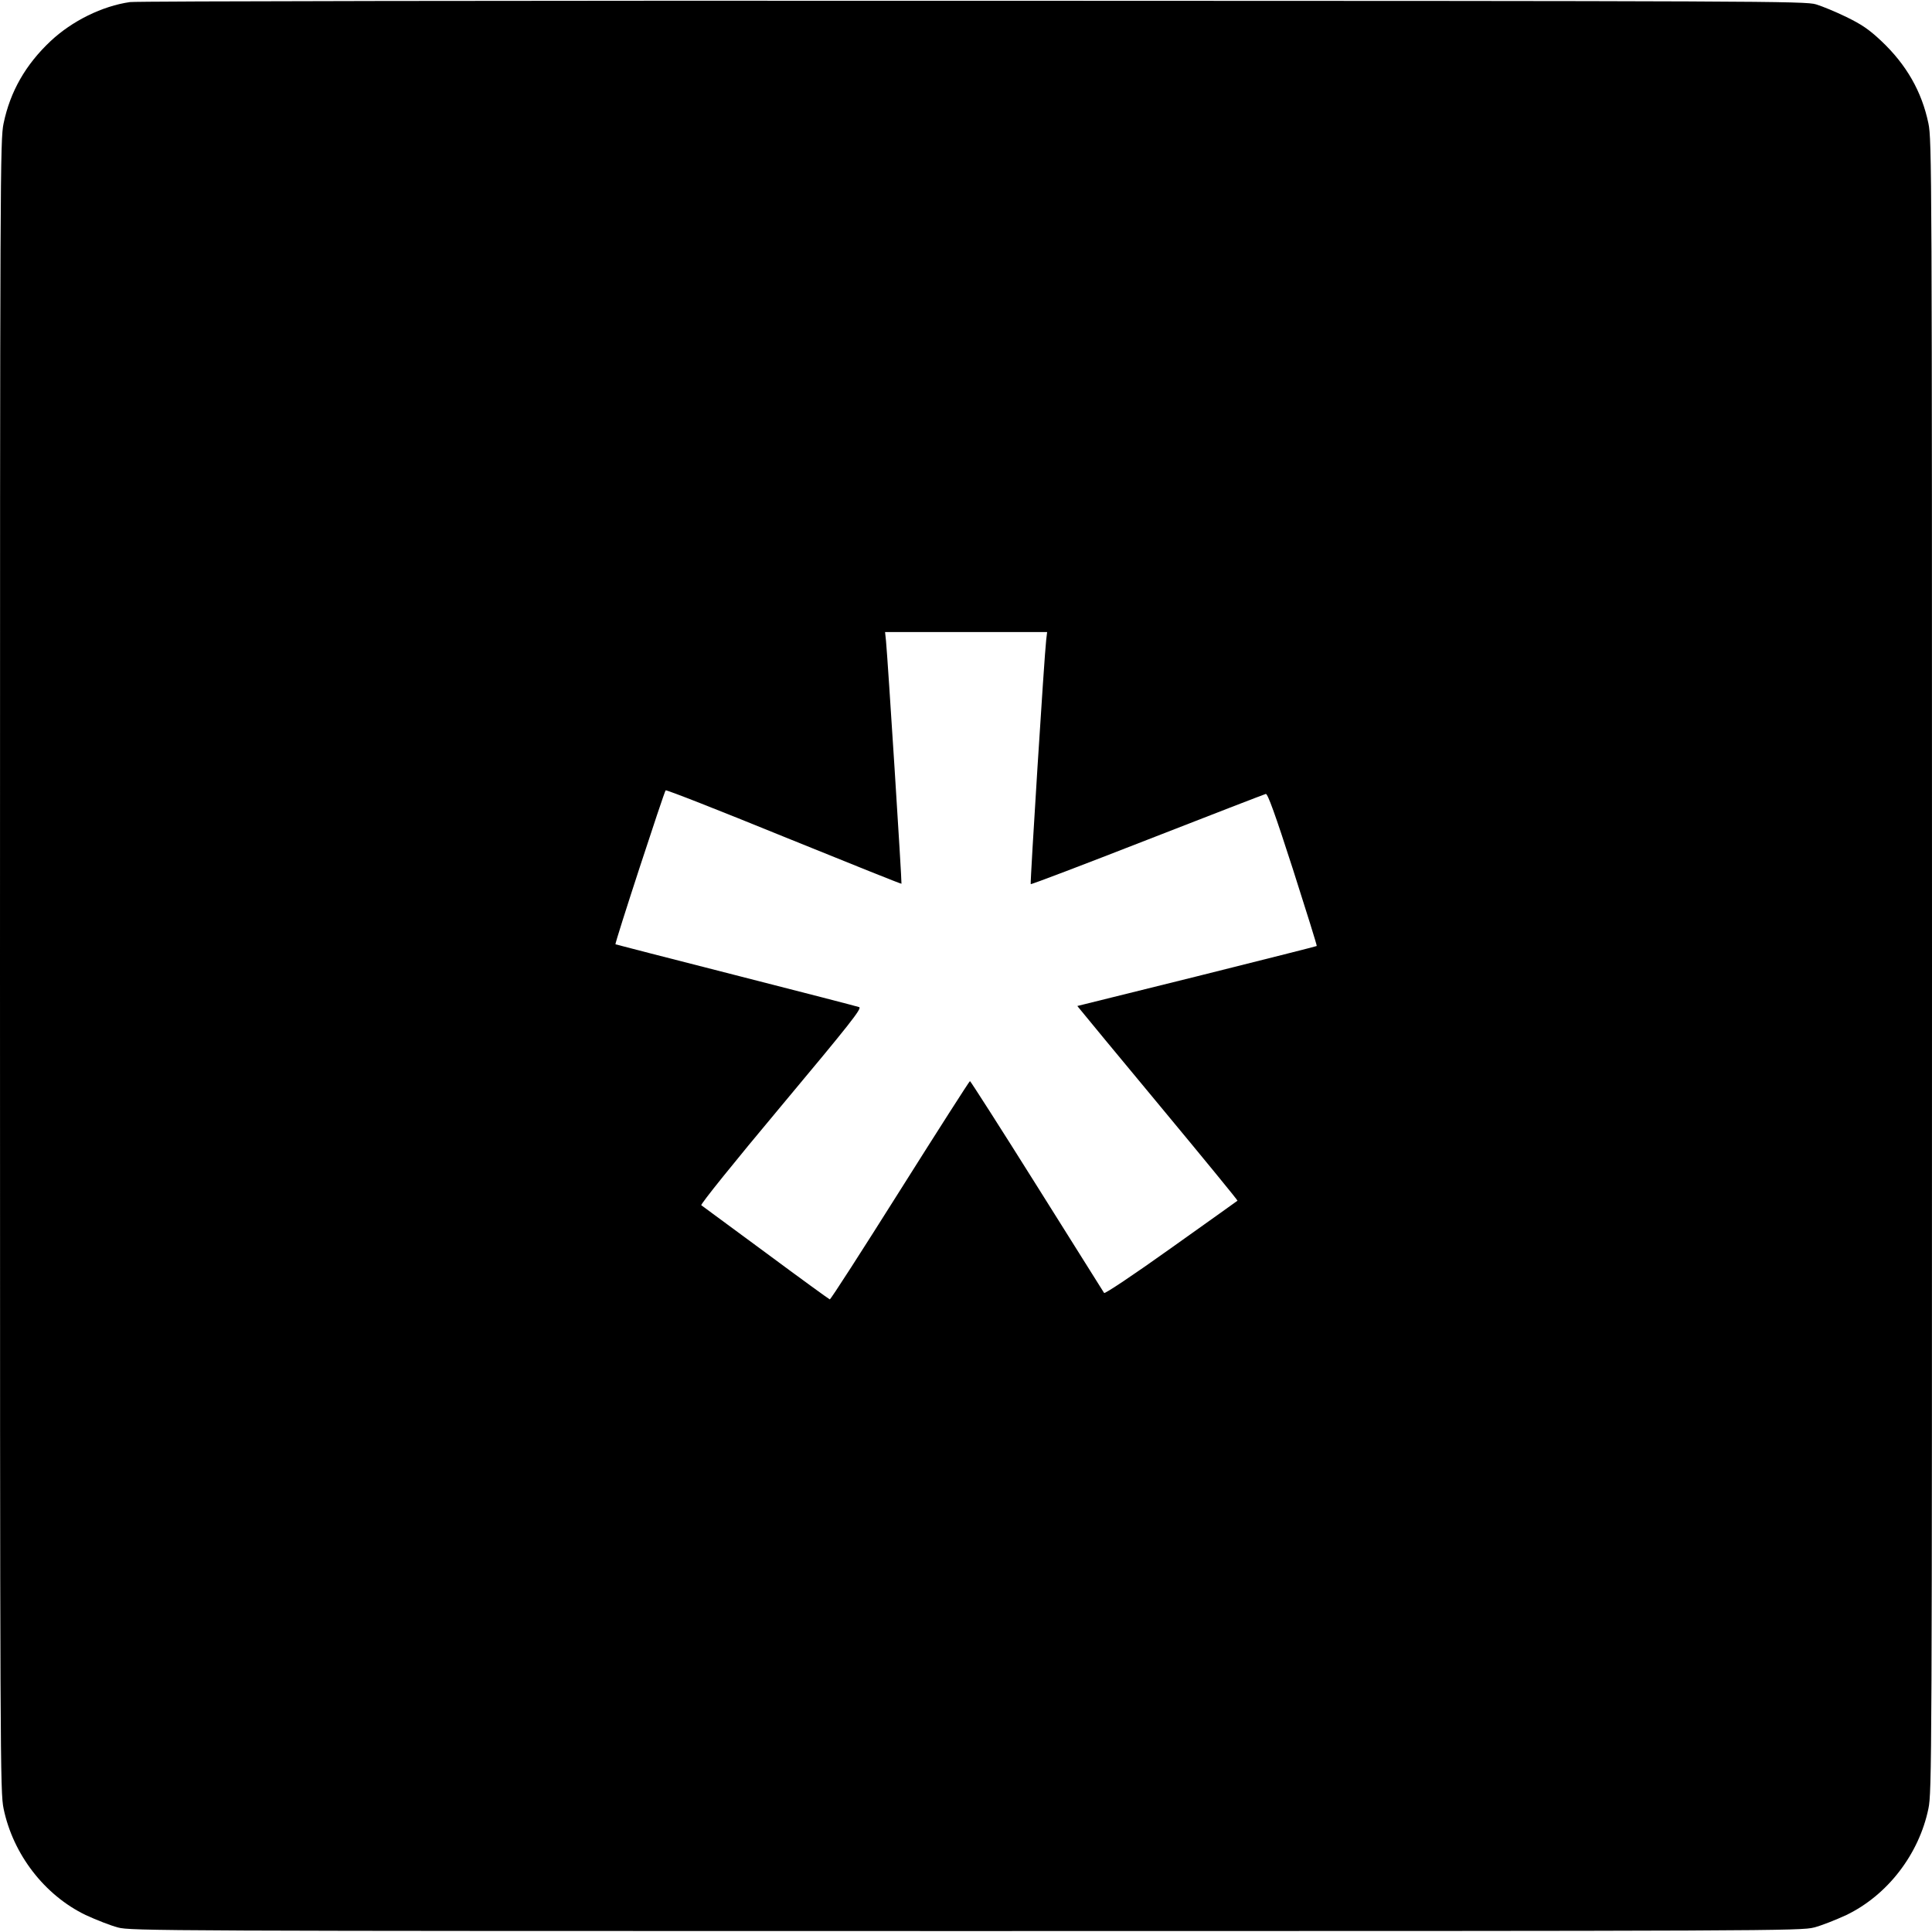
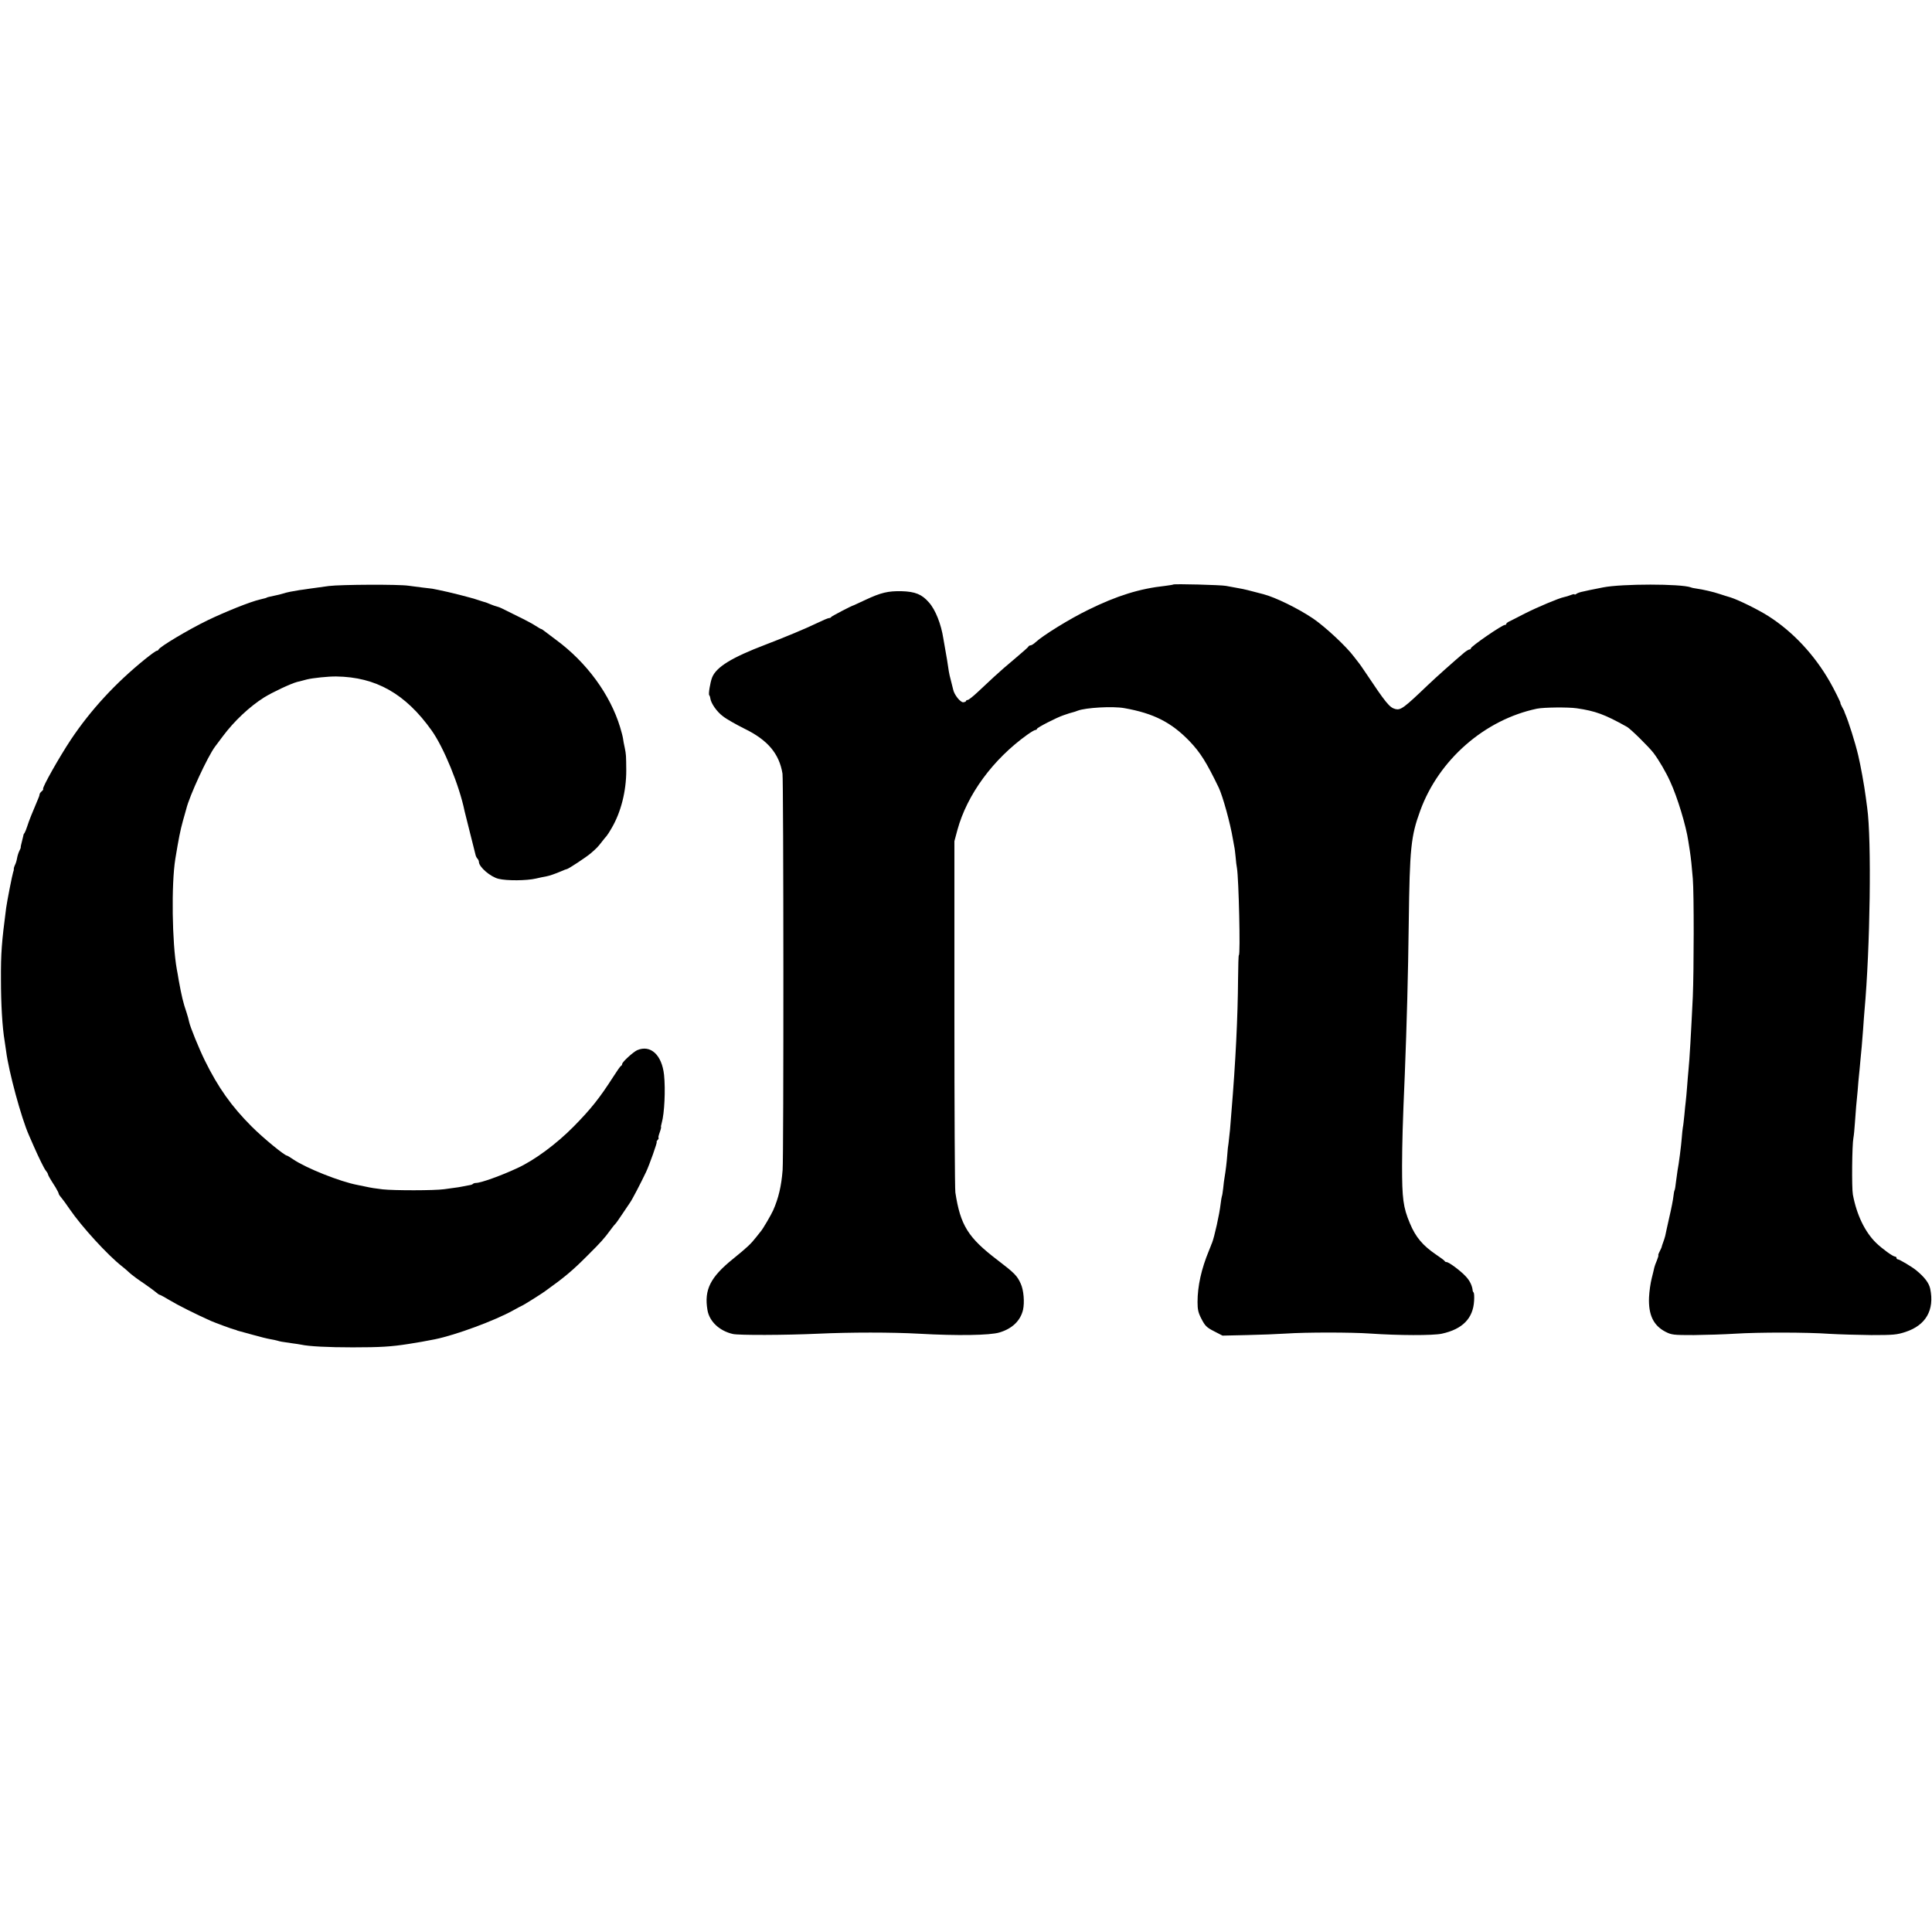
- <svg xmlns="http://www.w3.org/2000/svg" version="1.0" width="1024pt" height="1024pt" viewBox="0 0 1024 1024" preserveAspectRatio="xMidYMid meet">
-   <g transform="translate(0,1024) scale(0.1,-0.1)" fill="#000000" stroke="none">
-     <path d="M689 10229 c-147 -21 -307 -100 -421 -207 -133 -125 -214 -268 -249 -436 -18 -88 -19 -231 -19 -4466 0 -4235 1 -4378 19 -4466 50 -242 217 -459 435 -564 56 -26 133 -56 171 -66 68 -18 221 -19 4495 -19 4274 0 4427 1 4495 19 39 10 115 40 171 66 218 105 385 322 435 564 18 88 19 231 19 4466 0 4235 -1 4378 -19 4466 -35 168 -116 311 -251 438 -65 61 -104 87 -184 126 -55 27 -128 57 -161 67 -57 17 -262 18 -4470 19 -2426 1 -4435 -2 -4466 -7z m4856 -3381 c-10 -83 -86 -1290 -82 -1294 2 -3 280 103 618 235 338 132 620 241 628 243 10 2 49 -105 144 -400 71 -222 128 -404 126 -406 -2 -2 -289 -74 -636 -161 l-633 -157 18 -22 c9 -12 201 -244 426 -515 224 -270 407 -493 405 -495 -2 -2 -161 -115 -352 -251 -203 -145 -352 -244 -355 -238 -4 6 -164 261 -356 567 -192 306 -352 556 -355 556 -3 0 -170 -261 -371 -580 -201 -319 -368 -579 -372 -577 -4 1 -157 112 -339 247 -183 135 -336 248 -342 252 -6 4 175 229 422 524 367 439 430 519 415 526 -11 4 -305 80 -654 169 -349 89 -636 163 -638 164 -5 4 258 808 266 816 4 4 286 -107 627 -246 341 -138 621 -251 623 -249 3 2 -73 1196 -82 1287 l-5 47 429 0 430 0 -5 -42z" />
+ <svg xmlns="http://www.w3.org/2000/svg" version="1.0" width="1416pt" height="1416pt" viewBox="0 0 1416 1416" preserveAspectRatio="xMidYMid meet">
+   <g transform="translate(0,1416) scale(0.1,-0.1)" fill="#000000" stroke="none">
+     <path d="M2410 9865 c-52 -7 -117 -16 -145 -20 -27 -4 -59 -9 -70 -10 -51 -8 -92 -16 -120 -25 -16 -5 -43 -12 -60 -15 -38 -8 -60 -13 -60 -15 0 -1 -8 -4 -50 -14 -70 -16 -252 -89 -383 -152 -142 -69 -353 -195 -360 -215 -2 -5 -8 -9 -14 -9 -5 0 -44 -28 -86 -62 -216 -175 -396 -370 -542 -588 -85 -128 -213 -354 -204 -363 3 -2 -2 -10 -11 -17 -8 -7 -15 -17 -15 -22 0 -6 -6 -24 -14 -41 -38 -89 -65 -156 -76 -192 -7 -22 -16 -44 -20 -50 -5 -5 -9 -14 -9 -20 -1 -5 -6 -26 -11 -45 -5 -19 -9 -37 -8 -40 1 -3 -4 -15 -10 -26 -6 -12 -14 -36 -17 -54 -3 -18 -10 -41 -16 -51 -5 -10 -8 -22 -8 -26 1 -4 0 -15 -4 -23 -7 -20 -45 -214 -52 -265 -33 -253 -39 -332 -38 -525 0 -180 10 -350 27 -450 2 -14 7 -47 11 -75 19 -149 111 -489 167 -615 11 -25 27 -61 35 -80 36 -82 77 -166 89 -180 7 -8 14 -19 15 -25 2 -10 13 -30 56 -97 12 -21 23 -41 23 -46 0 -4 8 -17 18 -28 9 -10 38 -50 64 -88 87 -127 278 -336 382 -417 16 -12 42 -35 58 -50 17 -15 62 -49 102 -75 39 -27 80 -57 90 -66 11 -10 23 -18 27 -18 4 0 38 -19 75 -41 56 -34 187 -100 299 -150 32 -14 159 -61 175 -64 8 -2 15 -4 15 -5 0 -1 7 -3 15 -5 8 -2 56 -15 106 -29 49 -14 106 -28 125 -31 18 -3 42 -8 52 -11 19 -6 28 -8 107 -19 25 -3 55 -8 66 -10 58 -13 198 -20 379 -20 203 0 283 5 410 25 88 14 104 17 192 34 153 31 442 138 576 213 33 18 60 33 62 33 5 0 136 82 168 105 145 104 203 152 316 266 95 94 122 125 165 184 16 22 32 42 36 45 4 3 28 37 53 75 26 39 50 75 54 80 16 22 76 137 118 225 25 53 84 220 78 220 -3 0 0 7 7 15 7 8 10 15 7 15 -4 0 0 18 8 40 8 22 12 40 10 40 -2 0 0 13 5 30 20 70 28 244 17 352 -16 147 -99 223 -197 181 -29 -13 -110 -87 -110 -101 0 -6 -4 -12 -8 -14 -5 -1 -30 -37 -56 -78 -102 -159 -165 -238 -291 -366 -126 -128 -288 -248 -415 -306 -118 -55 -266 -108 -301 -108 -8 0 -19 -3 -23 -7 -3 -4 -14 -8 -24 -9 -9 -2 -33 -6 -52 -10 -19 -4 -44 -8 -55 -9 -11 -2 -47 -6 -80 -11 -72 -10 -366 -10 -450 -1 -58 7 -80 10 -135 22 -14 3 -36 7 -49 10 -128 24 -379 124 -474 189 -21 14 -40 26 -43 26 -18 0 -175 129 -260 214 -147 147 -245 285 -342 482 -43 87 -109 249 -116 285 -2 13 -11 44 -19 69 -25 72 -36 121 -57 235 -4 28 -11 64 -14 80 -35 194 -41 624 -11 810 25 152 36 207 56 280 11 39 22 77 24 85 22 94 158 388 212 459 7 9 32 43 57 76 83 111 195 216 301 283 61 38 197 102 243 114 17 4 49 12 70 18 44 11 160 23 217 22 291 -4 507 -127 698 -395 89 -124 204 -405 242 -592 3 -11 21 -83 40 -160 20 -77 37 -149 40 -159 2 -11 9 -24 15 -30 5 -5 10 -16 10 -23 0 -37 85 -110 144 -124 60 -15 206 -14 274 2 26 6 58 13 72 15 27 5 68 19 117 40 17 8 34 14 37 14 10 0 145 89 177 117 46 40 51 46 79 82 14 18 30 38 36 44 6 7 23 33 37 58 68 116 107 270 107 422 -1 112 -1 116 -11 166 -6 24 -11 56 -13 70 -2 14 -12 51 -21 81 -73 240 -245 475 -469 640 -44 33 -86 65 -93 70 -7 6 -14 10 -17 10 -3 0 -21 11 -40 23 -19 13 -79 45 -133 71 -54 27 -106 52 -117 58 -10 5 -26 11 -35 13 -9 2 -29 9 -46 16 -16 7 -32 13 -35 14 -3 0 -27 8 -55 17 -51 18 -219 60 -290 74 -22 4 -42 8 -45 9 -3 0 -36 5 -75 9 -38 5 -83 11 -100 13 -70 11 -496 9 -585 -2z" />
+     <path d="M8599 9876 c-2 -2 -29 -6 -59 -10 -187 -20 -354 -72 -565 -176 -132 -64 -330 -186 -385 -237 -14 -13 -30 -23 -37 -23 -6 0 -13 -4 -15 -8 -1 -5 -46 -44 -98 -88 -52 -43 -122 -104 -155 -135 -33 -31 -87 -81 -120 -112 -33 -31 -66 -57 -72 -57 -7 0 -13 -4 -13 -8 0 -4 -9 -8 -20 -9 -21 -2 -67 56 -74 93 -2 10 -10 39 -16 64 -7 25 -14 56 -16 70 -2 14 -8 52 -13 85 -15 85 -20 115 -27 155 -16 105 -58 212 -106 265 -51 59 -100 79 -200 82 -99 2 -151 -10 -266 -64 -43 -20 -79 -37 -82 -38 -20 -5 -166 -82 -168 -87 -2 -5 -9 -8 -16 -8 -7 0 -45 -16 -84 -35 -80 -39 -238 -105 -382 -160 -247 -94 -361 -164 -391 -241 -14 -37 -28 -122 -21 -129 3 -3 7 -13 8 -23 5 -37 48 -99 93 -132 25 -20 96 -60 156 -90 171 -83 256 -183 280 -330 8 -46 9 -2814 1 -2905 -9 -118 -30 -206 -69 -295 -14 -32 -78 -142 -92 -156 -5 -7 -21 -26 -35 -44 -36 -46 -63 -72 -168 -157 -166 -134 -212 -226 -187 -374 14 -84 87 -153 186 -176 42 -10 383 -9 624 2 237 11 542 11 740 0 283 -16 521 -12 590 9 94 28 154 86 173 166 12 55 5 145 -17 192 -26 58 -46 78 -169 172 -217 165 -273 255 -310 496 -4 25 -7 614 -7 1310 l0 1265 22 82 c71 260 261 518 512 698 27 19 53 35 60 35 6 0 11 4 11 8 0 9 144 83 195 100 35 12 56 19 70 22 6 1 20 6 33 11 59 23 259 34 342 19 216 -38 346 -105 479 -243 79 -83 123 -153 213 -339 30 -63 85 -262 104 -377 3 -18 8 -43 10 -55 3 -11 7 -46 10 -76 2 -30 7 -68 10 -83 13 -76 26 -637 14 -637 -3 0 -5 -78 -6 -173 -2 -284 -18 -611 -49 -982 -2 -27 -7 -84 -10 -125 -4 -41 -9 -86 -11 -100 -3 -14 -7 -51 -9 -83 -4 -57 -12 -119 -20 -167 -3 -14 -7 -49 -10 -79 -3 -30 -8 -57 -10 -60 -1 -3 -6 -28 -9 -56 -8 -73 -46 -243 -63 -285 -4 -8 -7 -17 -8 -20 -1 -3 -7 -18 -14 -35 -56 -135 -84 -261 -84 -378 0 -55 5 -78 29 -124 26 -50 37 -62 92 -90 l62 -32 178 4 c97 2 227 7 287 11 143 10 480 10 620 0 204 -14 456 -15 522 -1 152 33 230 112 237 242 2 29 0 55 -3 59 -3 3 -6 9 -7 12 -3 37 -21 76 -52 108 -38 41 -123 104 -140 104 -6 0 -12 3 -14 8 -2 4 -30 25 -63 47 -97 66 -150 128 -192 230 -49 116 -57 182 -57 420 1 174 4 304 20 670 15 385 24 716 29 1110 7 553 16 636 84 823 136 374 473 668 856 748 50 10 226 12 290 3 139 -20 206 -45 369 -136 27 -15 163 -149 196 -193 39 -52 90 -139 121 -208 53 -114 117 -326 133 -437 3 -22 8 -53 11 -70 8 -52 15 -117 22 -205 9 -106 8 -676 0 -865 -13 -269 -24 -464 -32 -540 -2 -22 -7 -76 -10 -120 -3 -43 -8 -93 -10 -110 -2 -16 -7 -61 -10 -98 -4 -37 -8 -78 -11 -90 -2 -12 -6 -47 -8 -77 -4 -55 -22 -195 -31 -239 -2 -13 -7 -49 -11 -80 -3 -31 -8 -59 -10 -63 -3 -4 -7 -24 -9 -45 -2 -21 -15 -90 -30 -153 -14 -63 -28 -125 -30 -137 -3 -12 -10 -35 -16 -50 -6 -16 -10 -29 -10 -31 1 -1 -6 -16 -14 -32 -9 -17 -13 -30 -11 -30 3 0 -2 -17 -10 -37 -9 -20 -17 -44 -19 -52 -2 -9 -10 -44 -19 -79 -9 -34 -18 -97 -20 -141 -5 -128 32 -206 121 -252 45 -23 58 -24 208 -24 88 1 223 5 300 10 173 11 528 11 695 -1 69 -4 206 -8 305 -9 162 0 187 2 251 23 149 49 213 160 181 316 -9 43 -42 86 -103 136 -30 25 -123 80 -134 80 -6 0 -10 5 -10 10 0 6 -5 10 -10 10 -16 0 -93 56 -139 100 -82 80 -143 205 -171 355 -9 49 -6 366 4 415 3 14 8 63 11 110 3 47 7 101 9 120 2 19 7 71 11 115 3 44 8 96 10 115 2 19 7 67 10 105 4 39 8 86 10 105 2 19 6 76 10 125 3 50 8 110 10 135 42 462 53 1256 20 1490 -2 14 -6 48 -10 75 -11 87 -39 239 -56 310 -22 93 -71 248 -96 305 -3 8 -7 17 -7 20 -1 3 -8 16 -16 30 -7 14 -13 26 -11 28 2 3 -47 102 -77 154 -113 198 -271 368 -452 483 -74 47 -216 117 -275 136 -22 6 -58 18 -80 25 -46 16 -126 34 -170 40 -16 2 -36 6 -42 9 -73 27 -505 27 -643 0 -36 -7 -94 -19 -100 -20 -3 -1 -23 -5 -45 -10 -22 -4 -46 -12 -52 -18 -7 -5 -13 -7 -13 -3 0 3 -12 1 -27 -5 -16 -6 -37 -13 -49 -15 -37 -7 -196 -74 -289 -121 -49 -26 -100 -51 -112 -57 -13 -6 -23 -14 -23 -18 0 -5 -4 -8 -10 -8 -21 0 -250 -158 -250 -172 0 -5 -4 -8 -10 -8 -5 0 -22 -10 -37 -22 -77 -65 -206 -180 -268 -239 -174 -167 -199 -185 -237 -176 -44 11 -69 42 -226 277 -20 30 -39 57 -42 60 -3 3 -18 23 -35 45 -56 76 -211 220 -300 281 -111 75 -277 156 -365 179 -8 2 -43 11 -77 20 -64 17 -86 21 -138 30 -16 3 -43 8 -60 11 -35 7 -379 16 -386 10z" />
  </g>
</svg>
